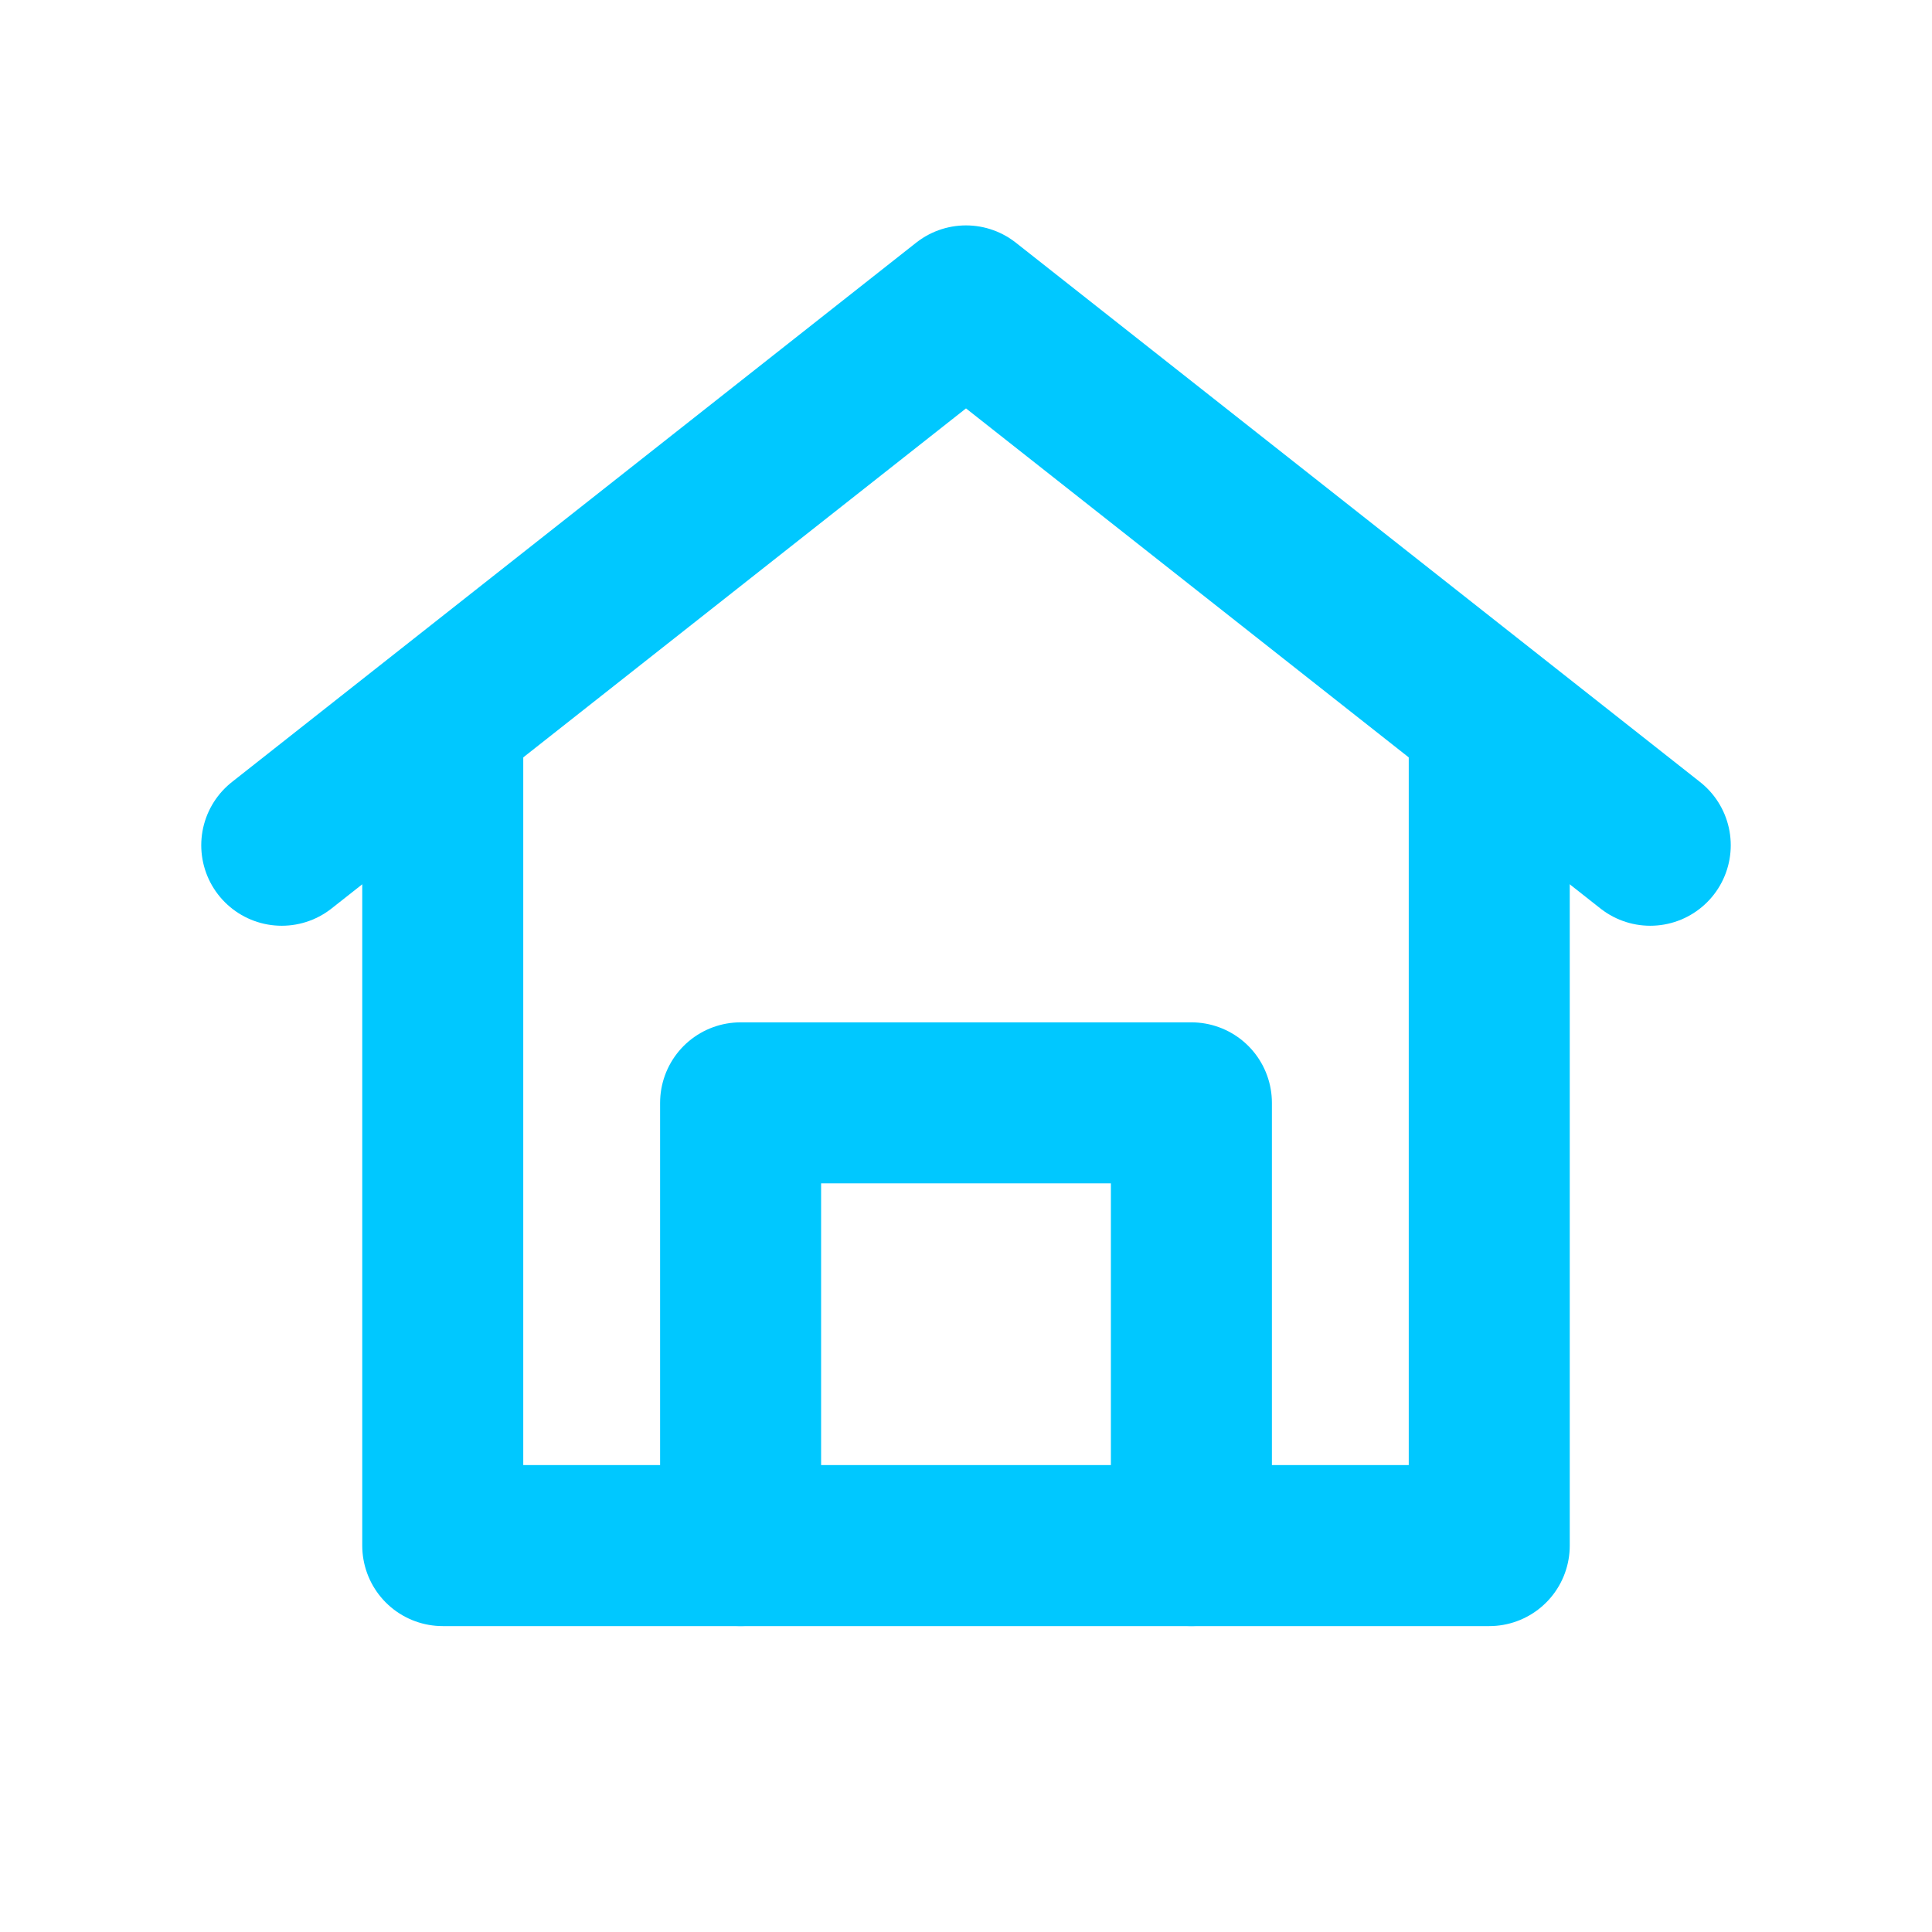
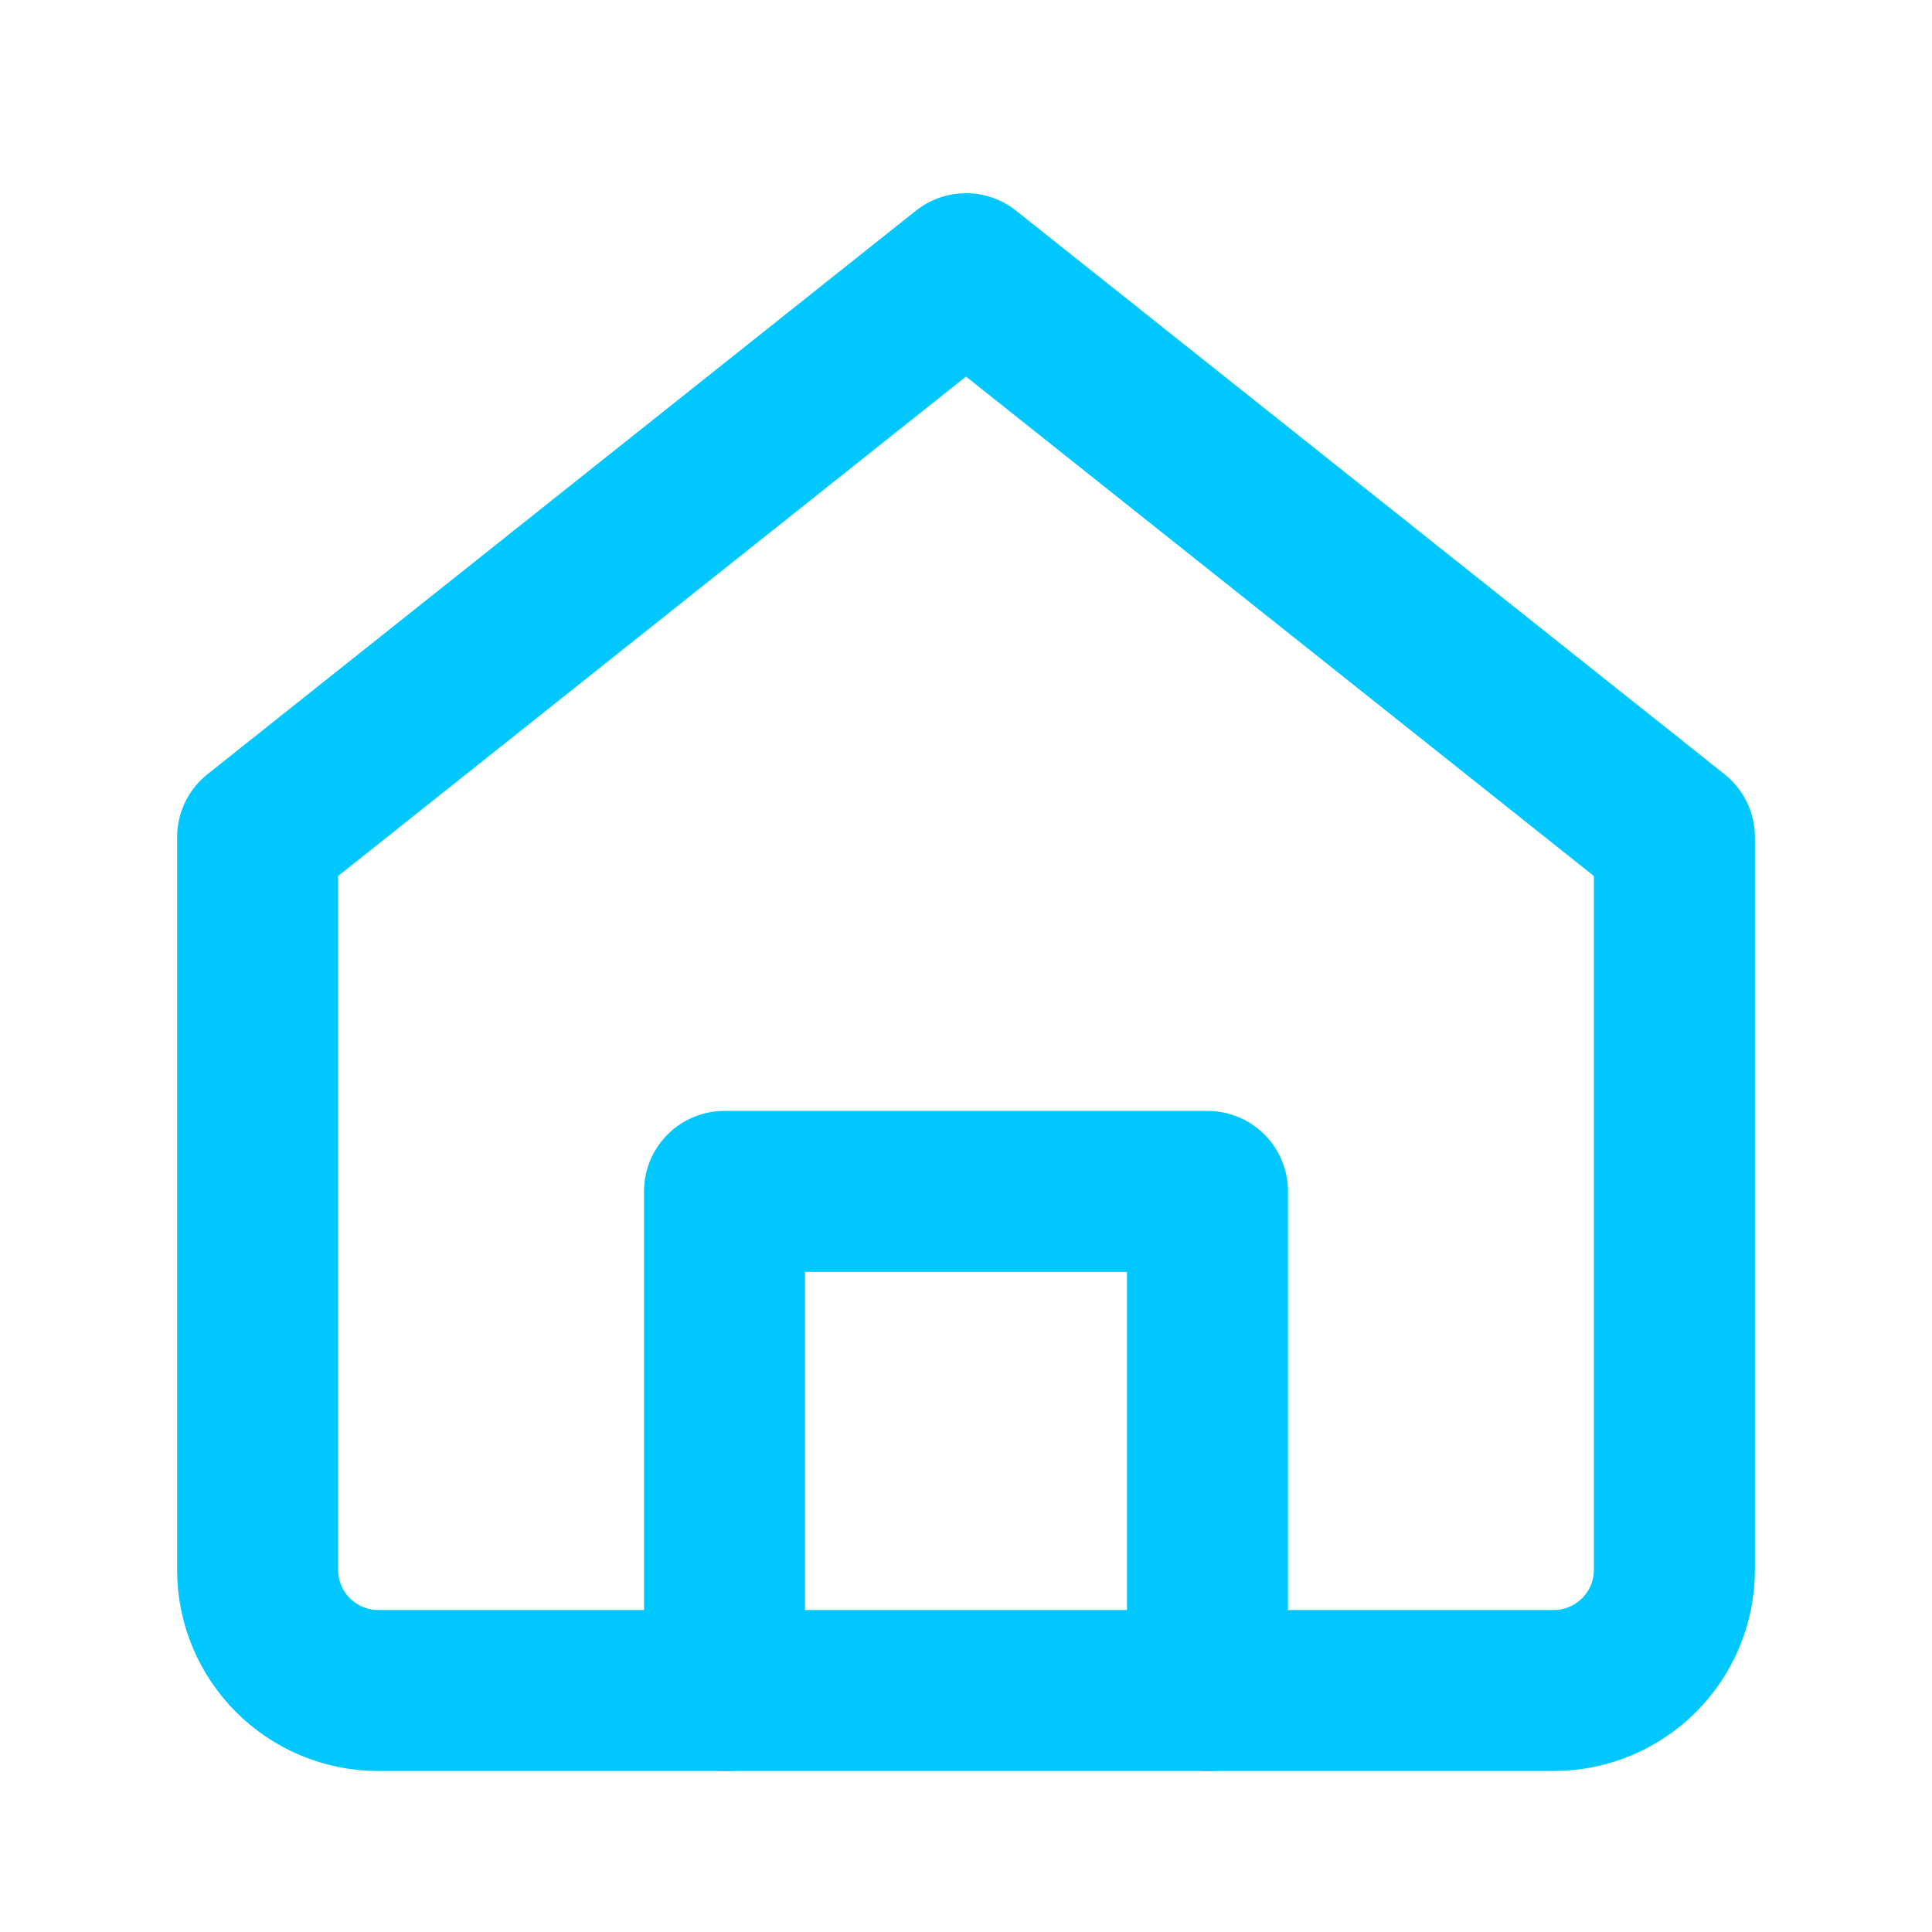
<svg xmlns="http://www.w3.org/2000/svg" viewBox="0 0 24 24" fill="none" stroke="#00C8FF" stroke-width="2" stroke-linecap="round" stroke-linejoin="round">
-   <path d="M3.5 10.5 12 3.8l8.5 6.7" />
-   <path d="M5.5 9.2v10h13v-10" />
-   <path d="M9.2 19.2v-5.5h5.6v5.5" />
+   <path d="M3.2 10.4 12 3.4l8.8 7v9.1a1.5 1.5 0 0 1-1.5 1.5H4.7a1.5 1.5 0 0 1-1.5-1.5z" />
+   <path d="M9 21v-6.2h6V21" />
</svg>
